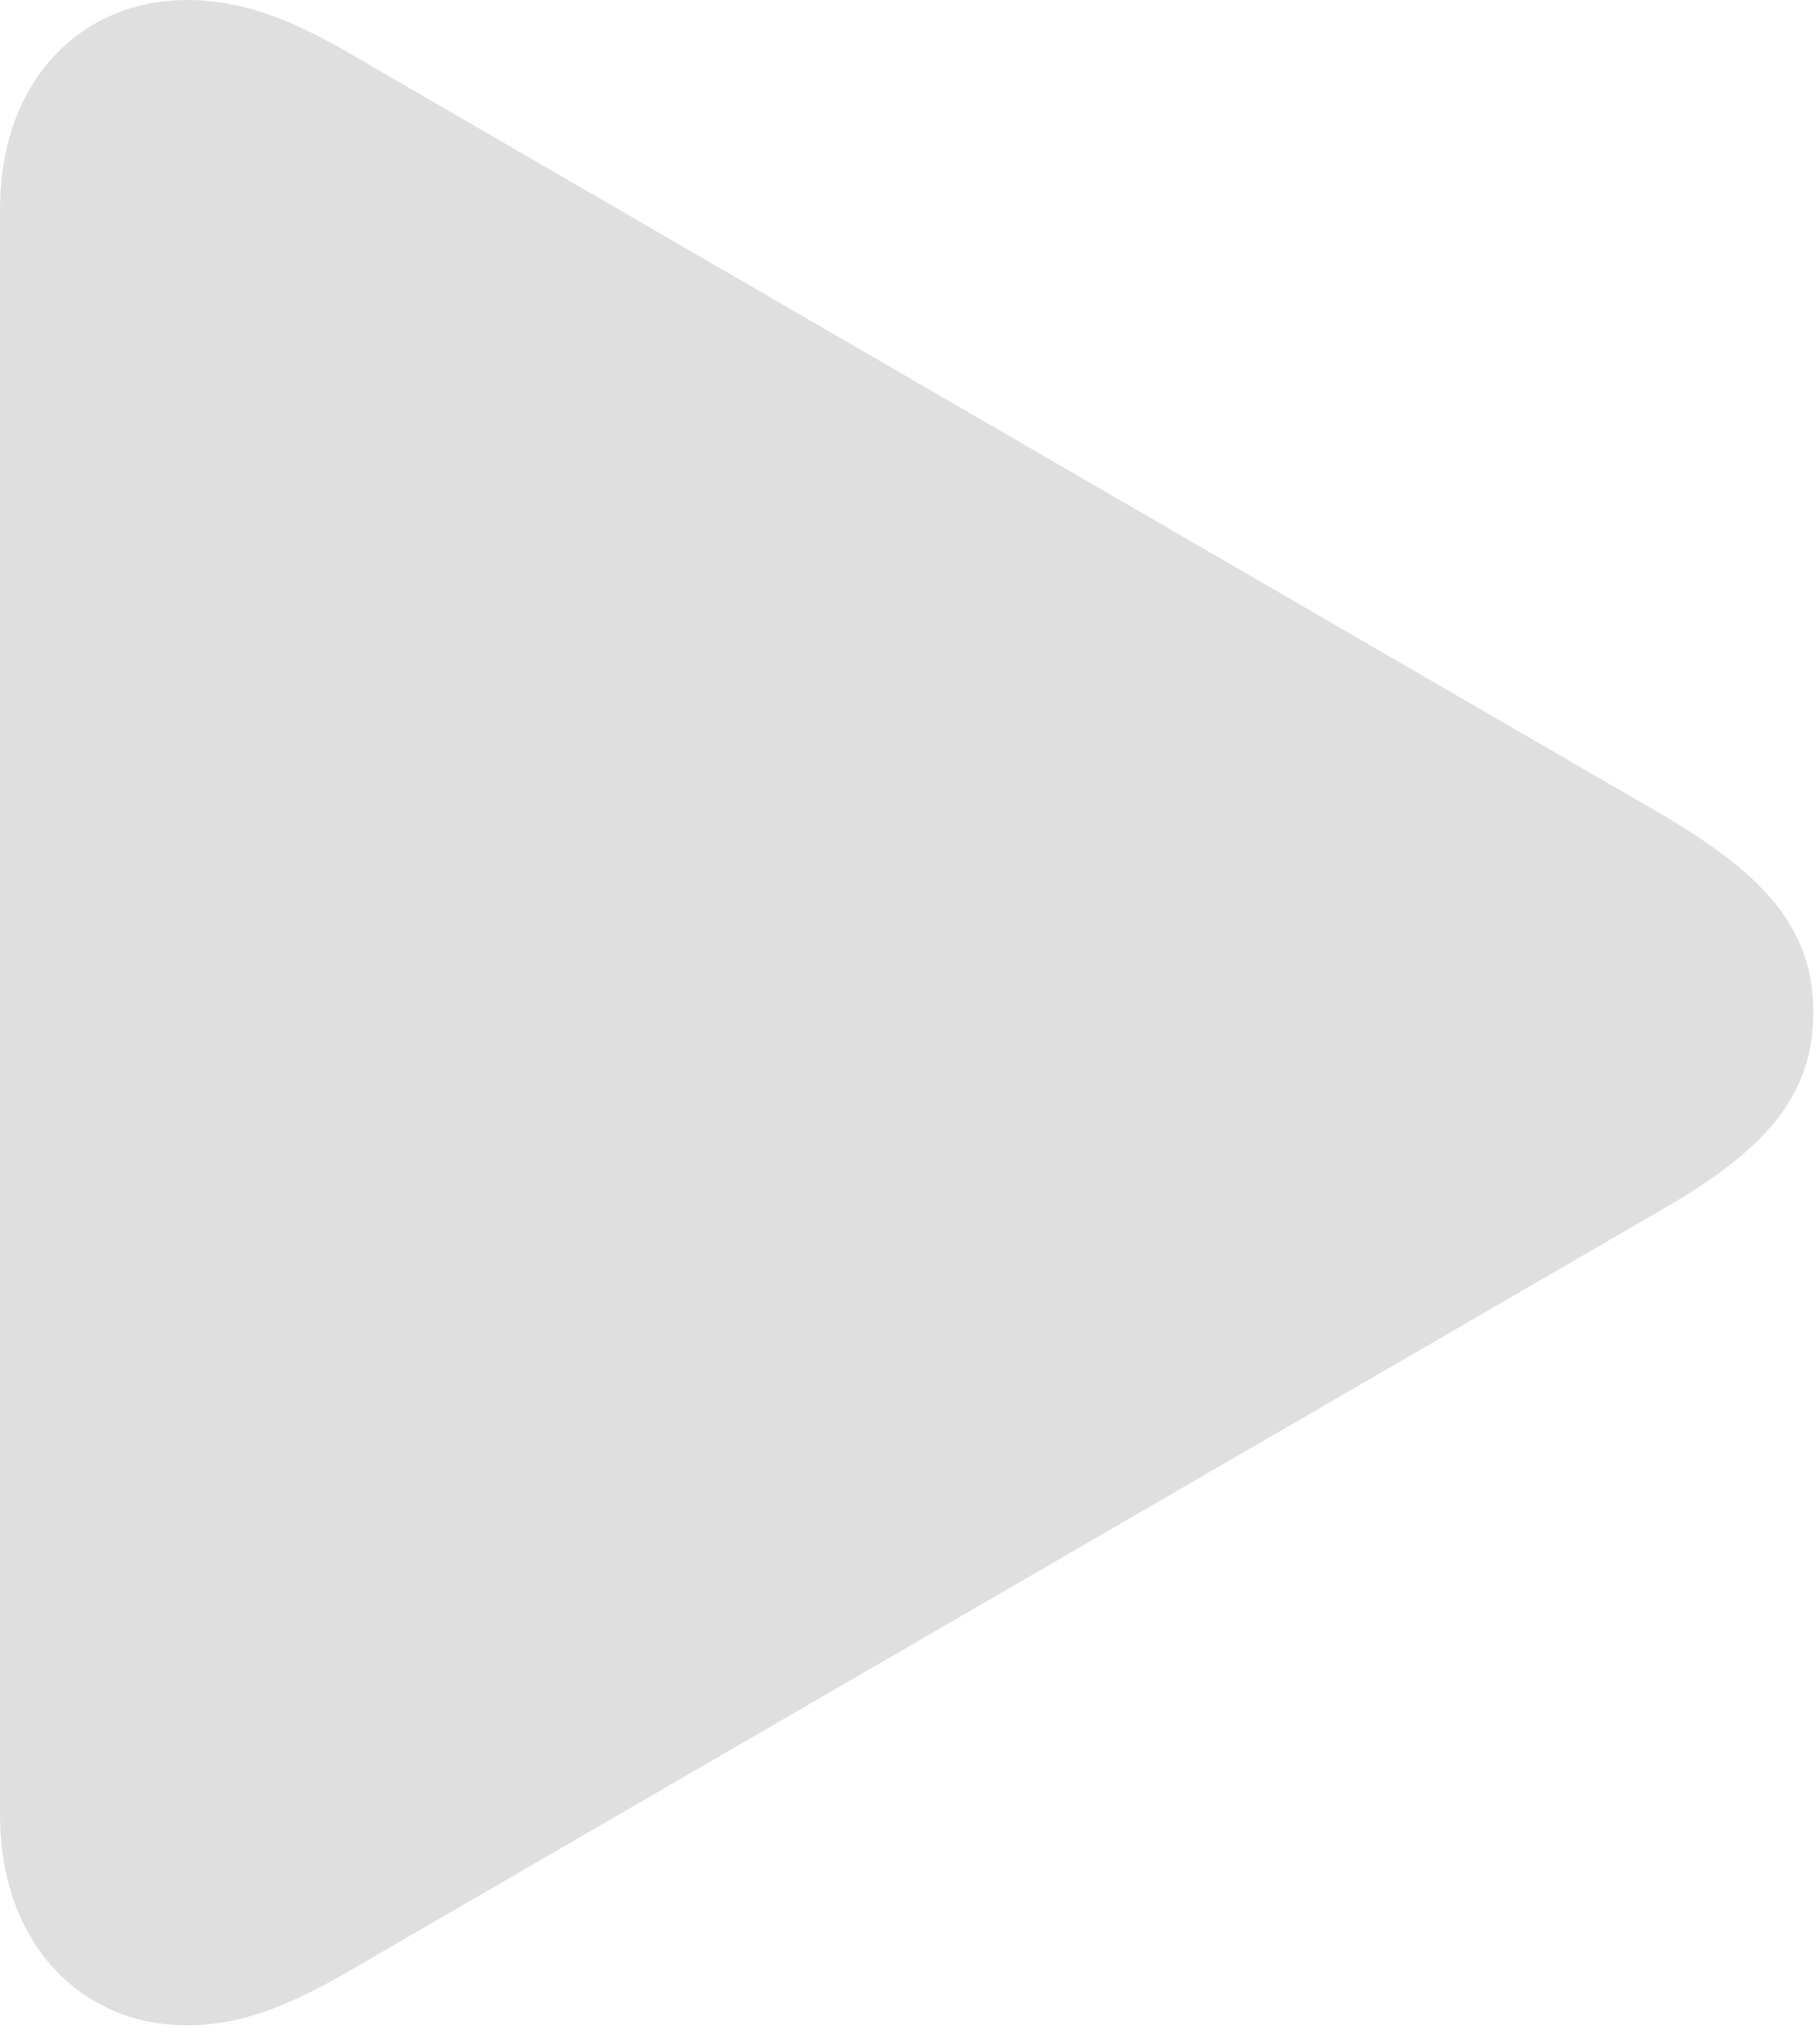
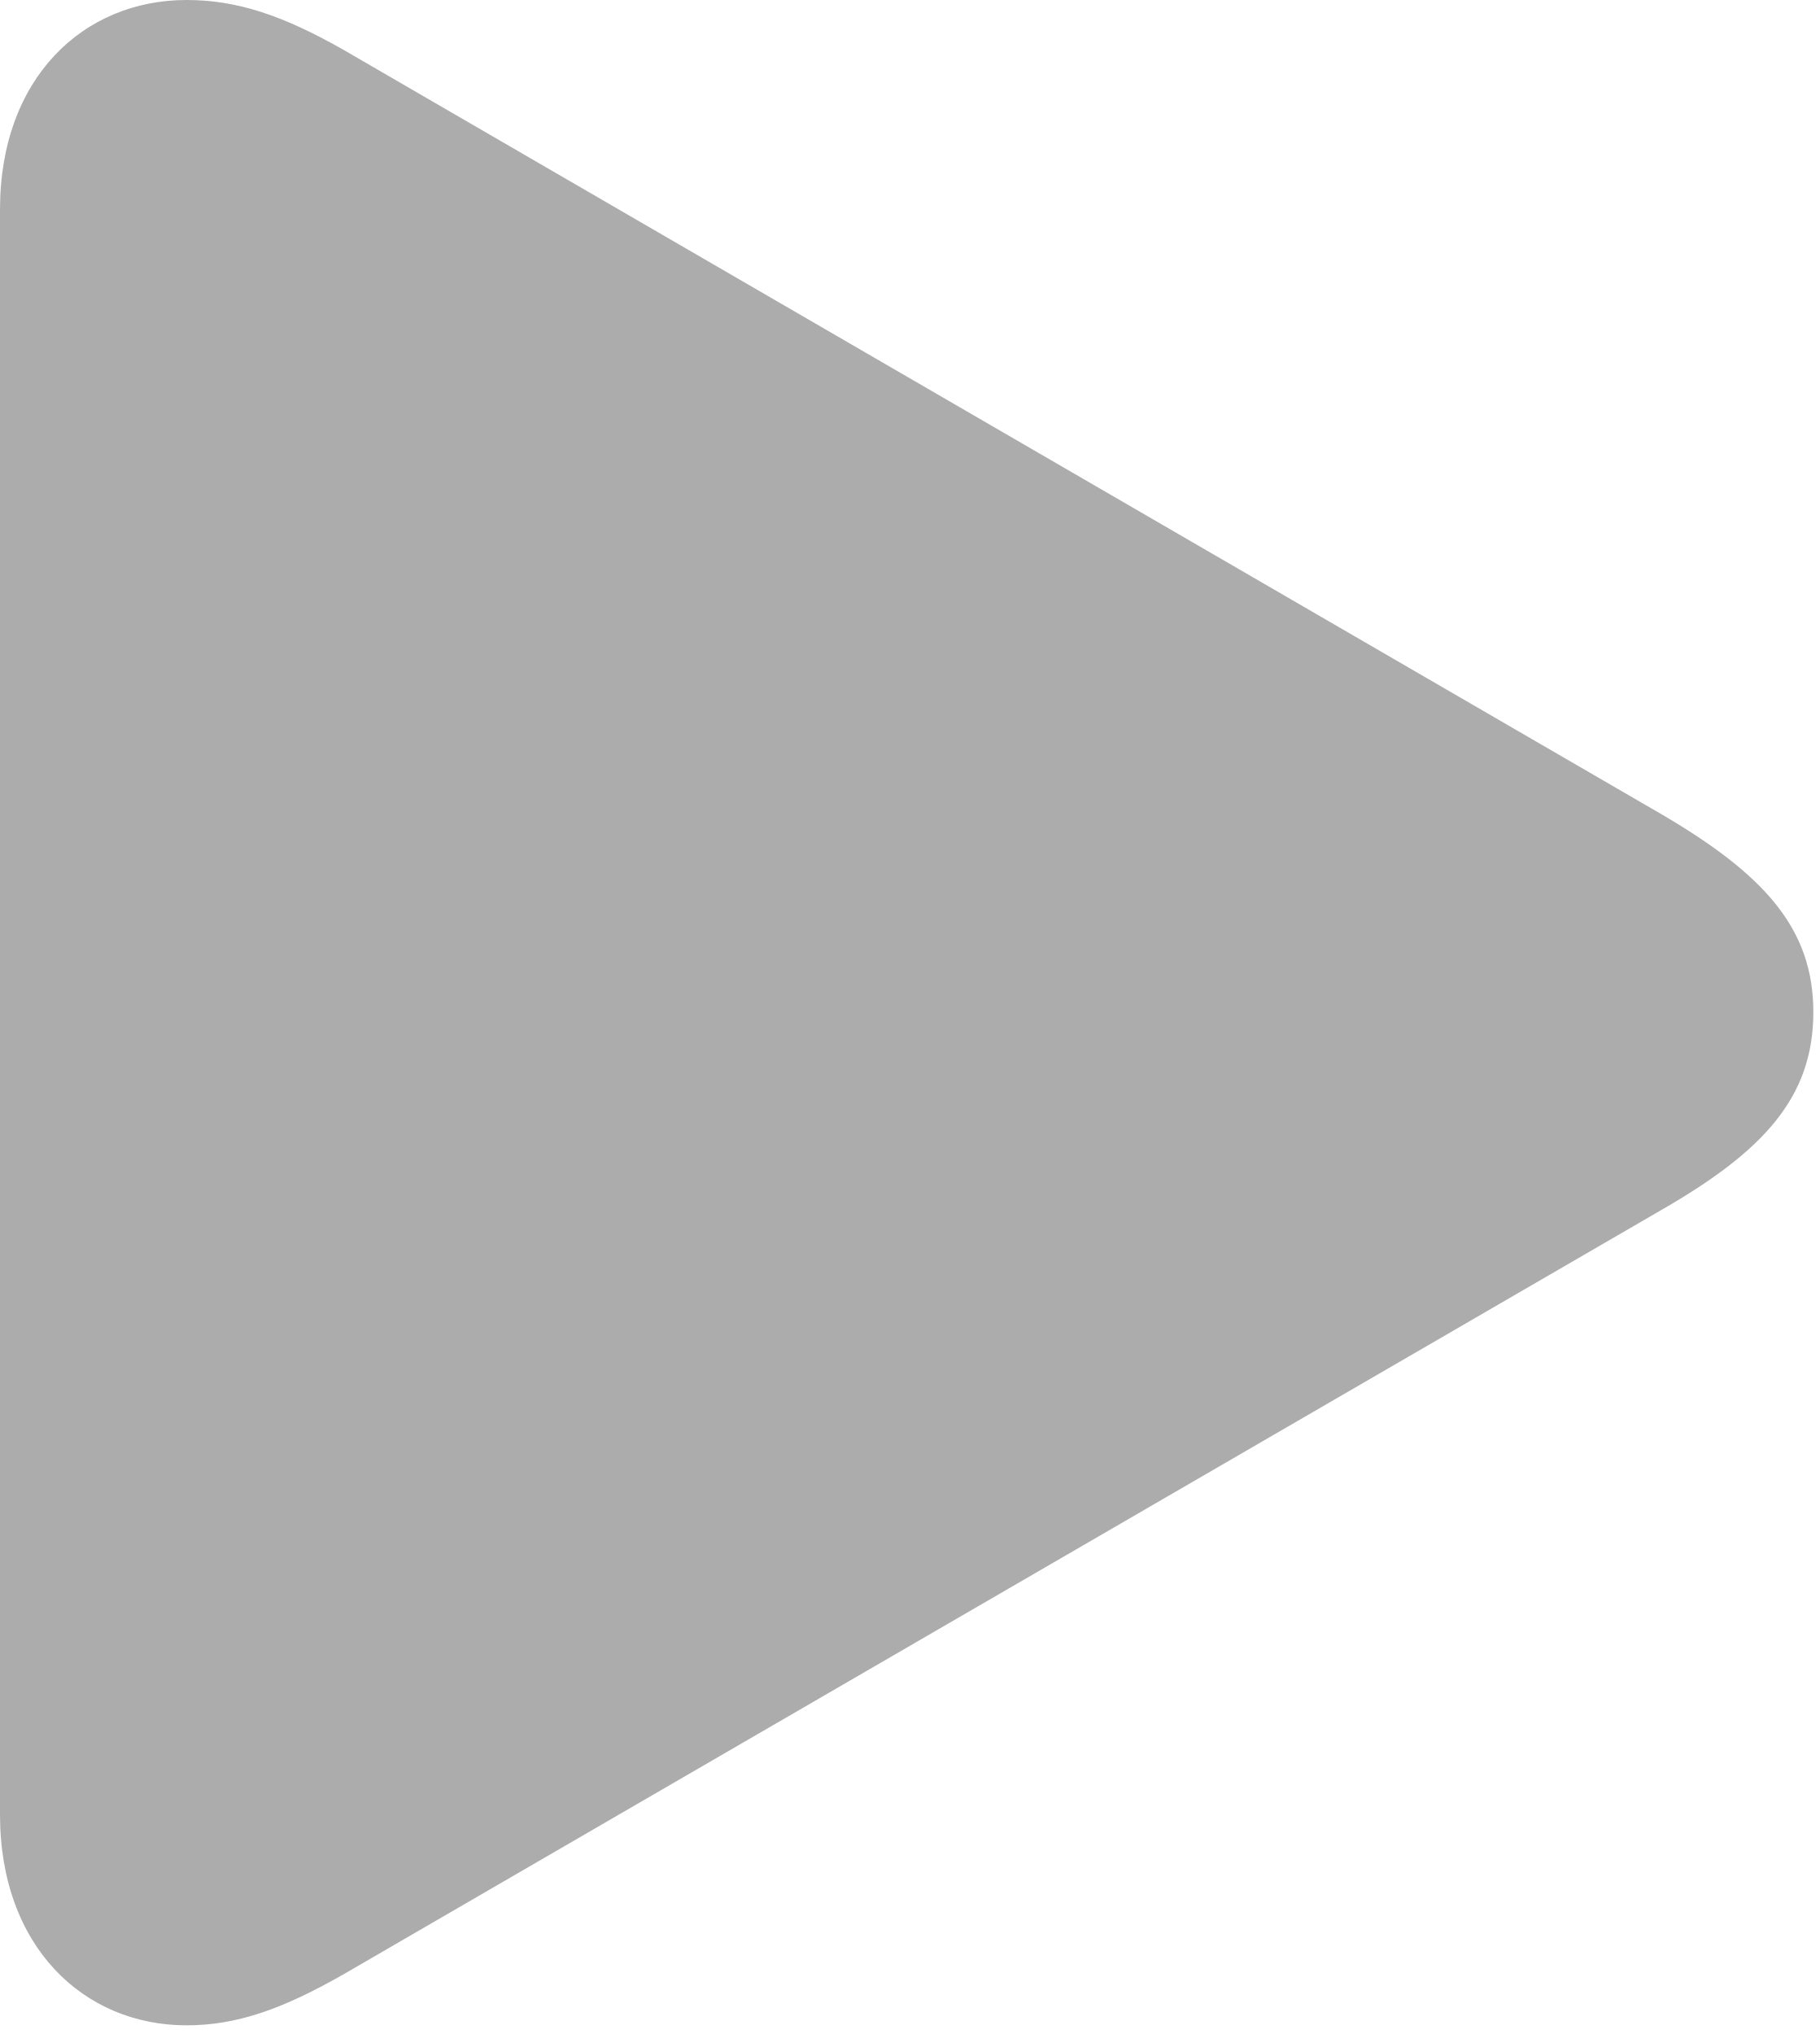
<svg xmlns="http://www.w3.org/2000/svg" width="17" height="19" viewBox="0 0 17 19" fill="none">
-   <path d="M1.743 18.919C0.779 18.919 0 18.18 0 16.95V1.958C0 0.728 0.779 0 1.743 0C2.215 0 2.646 0.144 3.22 0.472L15.524 7.608C16.468 8.162 16.939 8.665 16.939 9.454C16.939 10.254 16.468 10.756 15.524 11.3L3.22 18.436C2.646 18.765 2.215 18.919 1.743 18.919Z" fill="#ACACAC" fill-opacity="0.39" />
+   <path d="M1.743 18.919C0.779 18.919 0 18.18 0 16.95V1.958C0 0.728 0.779 0 1.743 0C2.215 0 2.646 0.144 3.22 0.472L15.524 7.608C16.468 8.162 16.939 8.665 16.939 9.454C16.939 10.254 16.468 10.756 15.524 11.3L3.22 18.436C2.646 18.765 2.215 18.919 1.743 18.919Z" fill="#ACACAC" fillOpacity="0.39" />
</svg>
